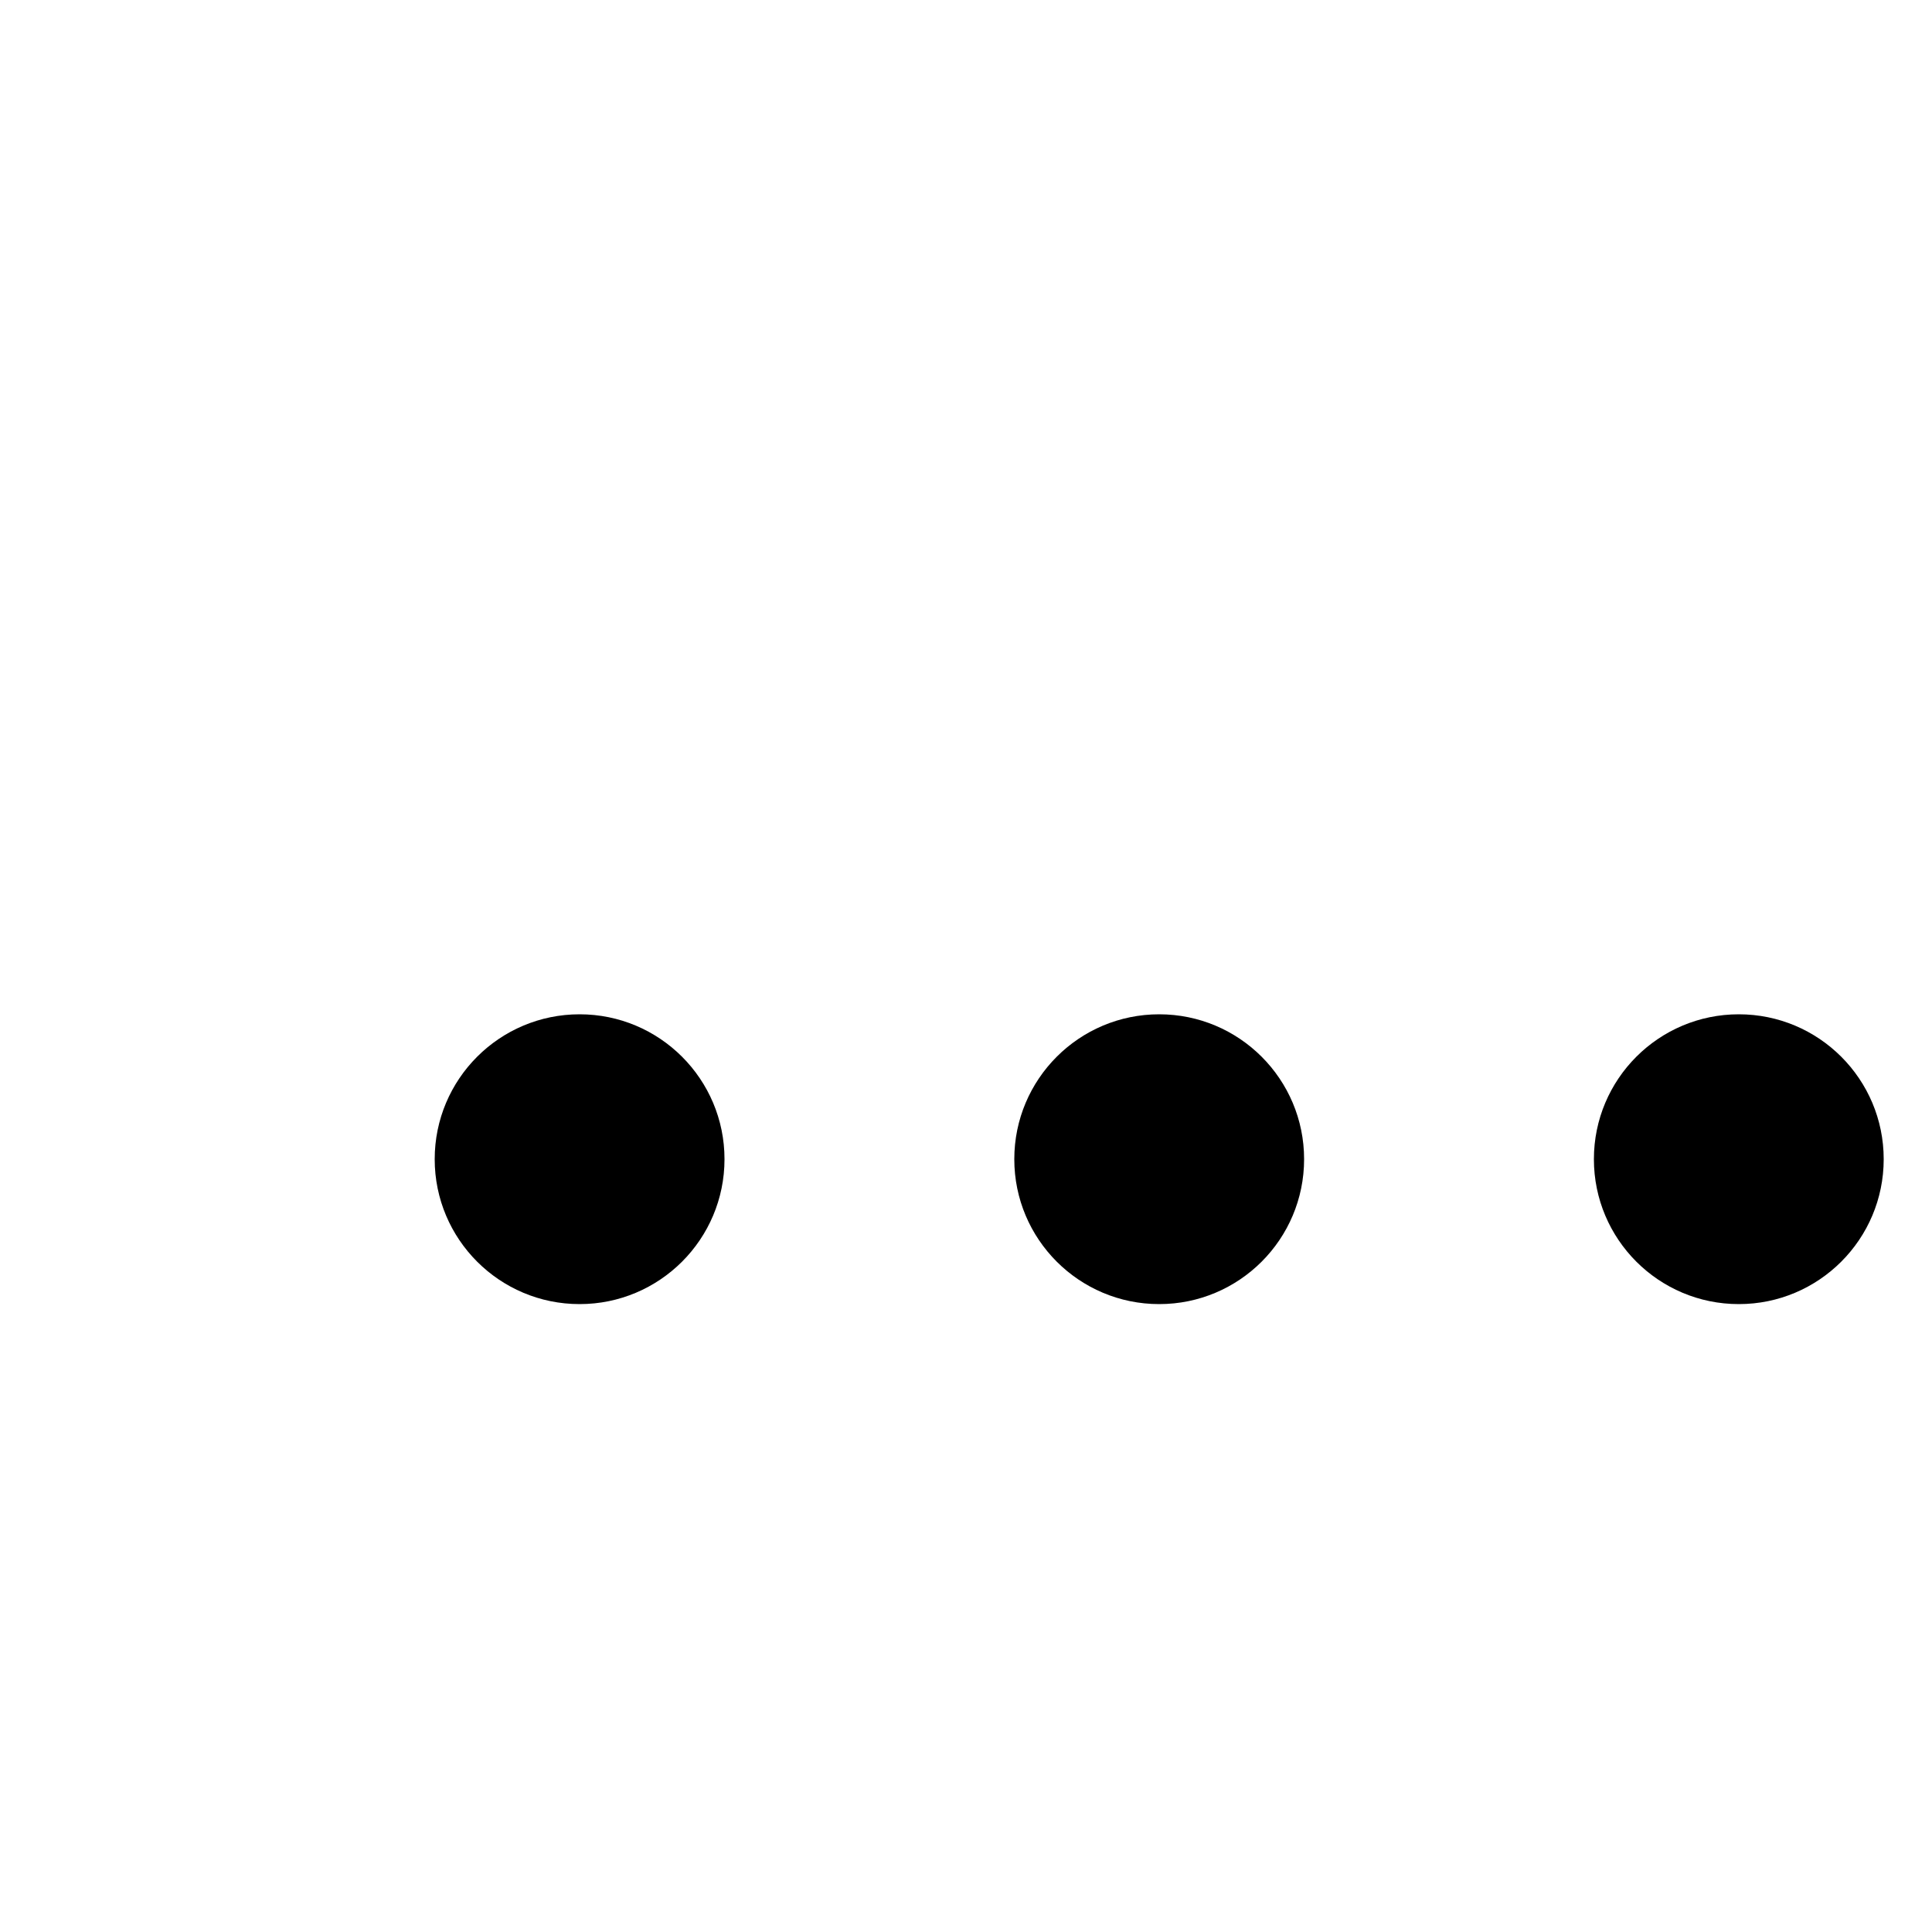
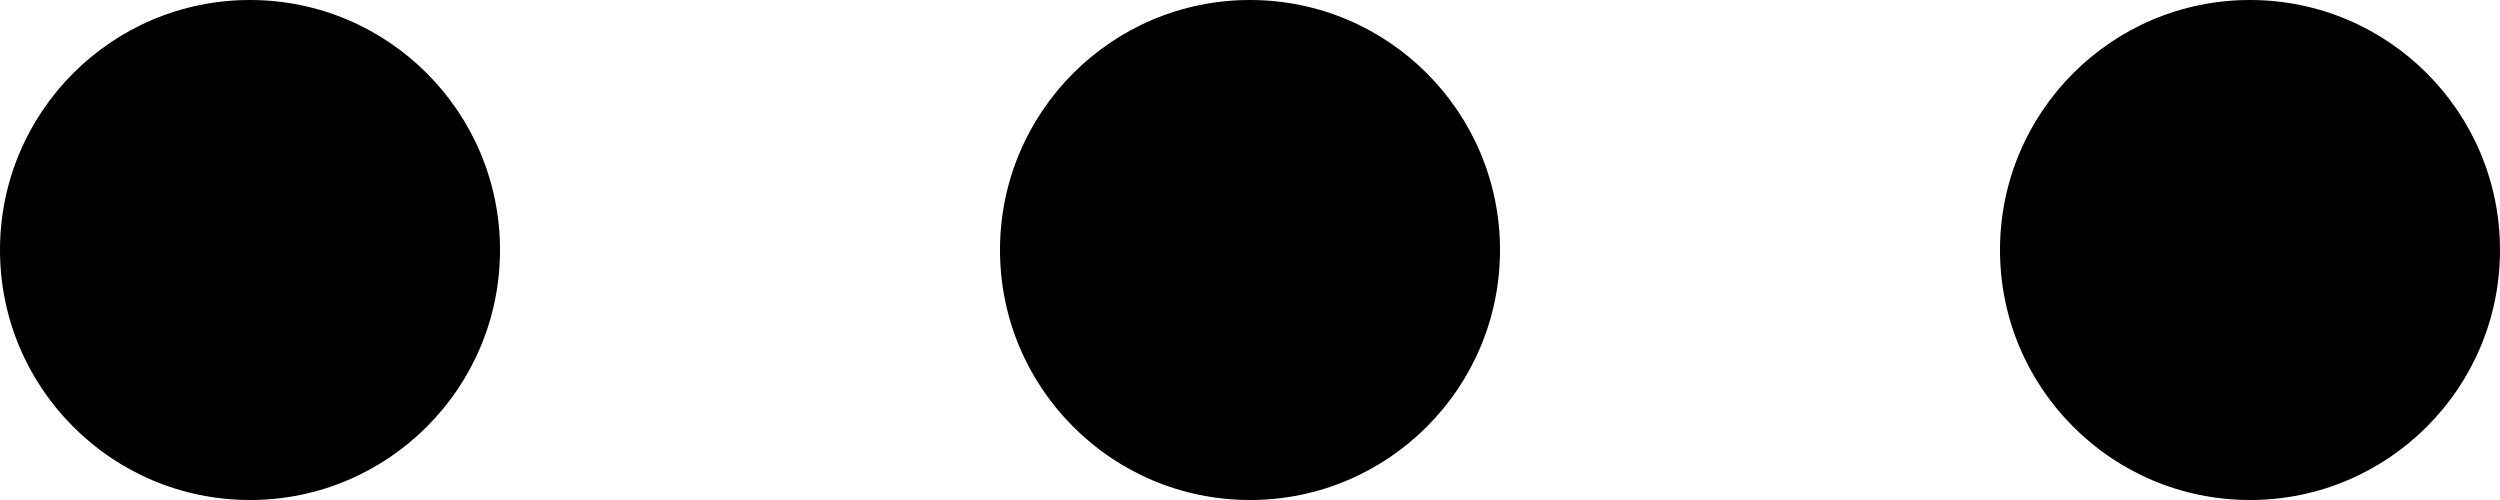
- <svg xmlns="http://www.w3.org/2000/svg" width="32" height="32" viewBox="0 0 32 32">
-   <g transform-origin="50% 50%" transform="scale(1.2) translate(6 14)">
-     <circle cx="18" cy="2" r="2" />
-     <circle cx="10" cy="2" r="2" />
-     <circle cx="2" cy="2" r="2" />
-   </g>
+ <svg xmlns="http://www.w3.org/2000/svg" width="20" height="4" viewBox="0 0 20 4">
+   <path d="M18 4a2 2 0 1 1 0-4 2 2 0 0 1 0 4zm-8 0a2 2 0 1 1 0-4 2 2 0 0 1 0 4zM2 4a2 2 0 1 1 0-4 2 2 0 0 1 0 4z" />
</svg>
